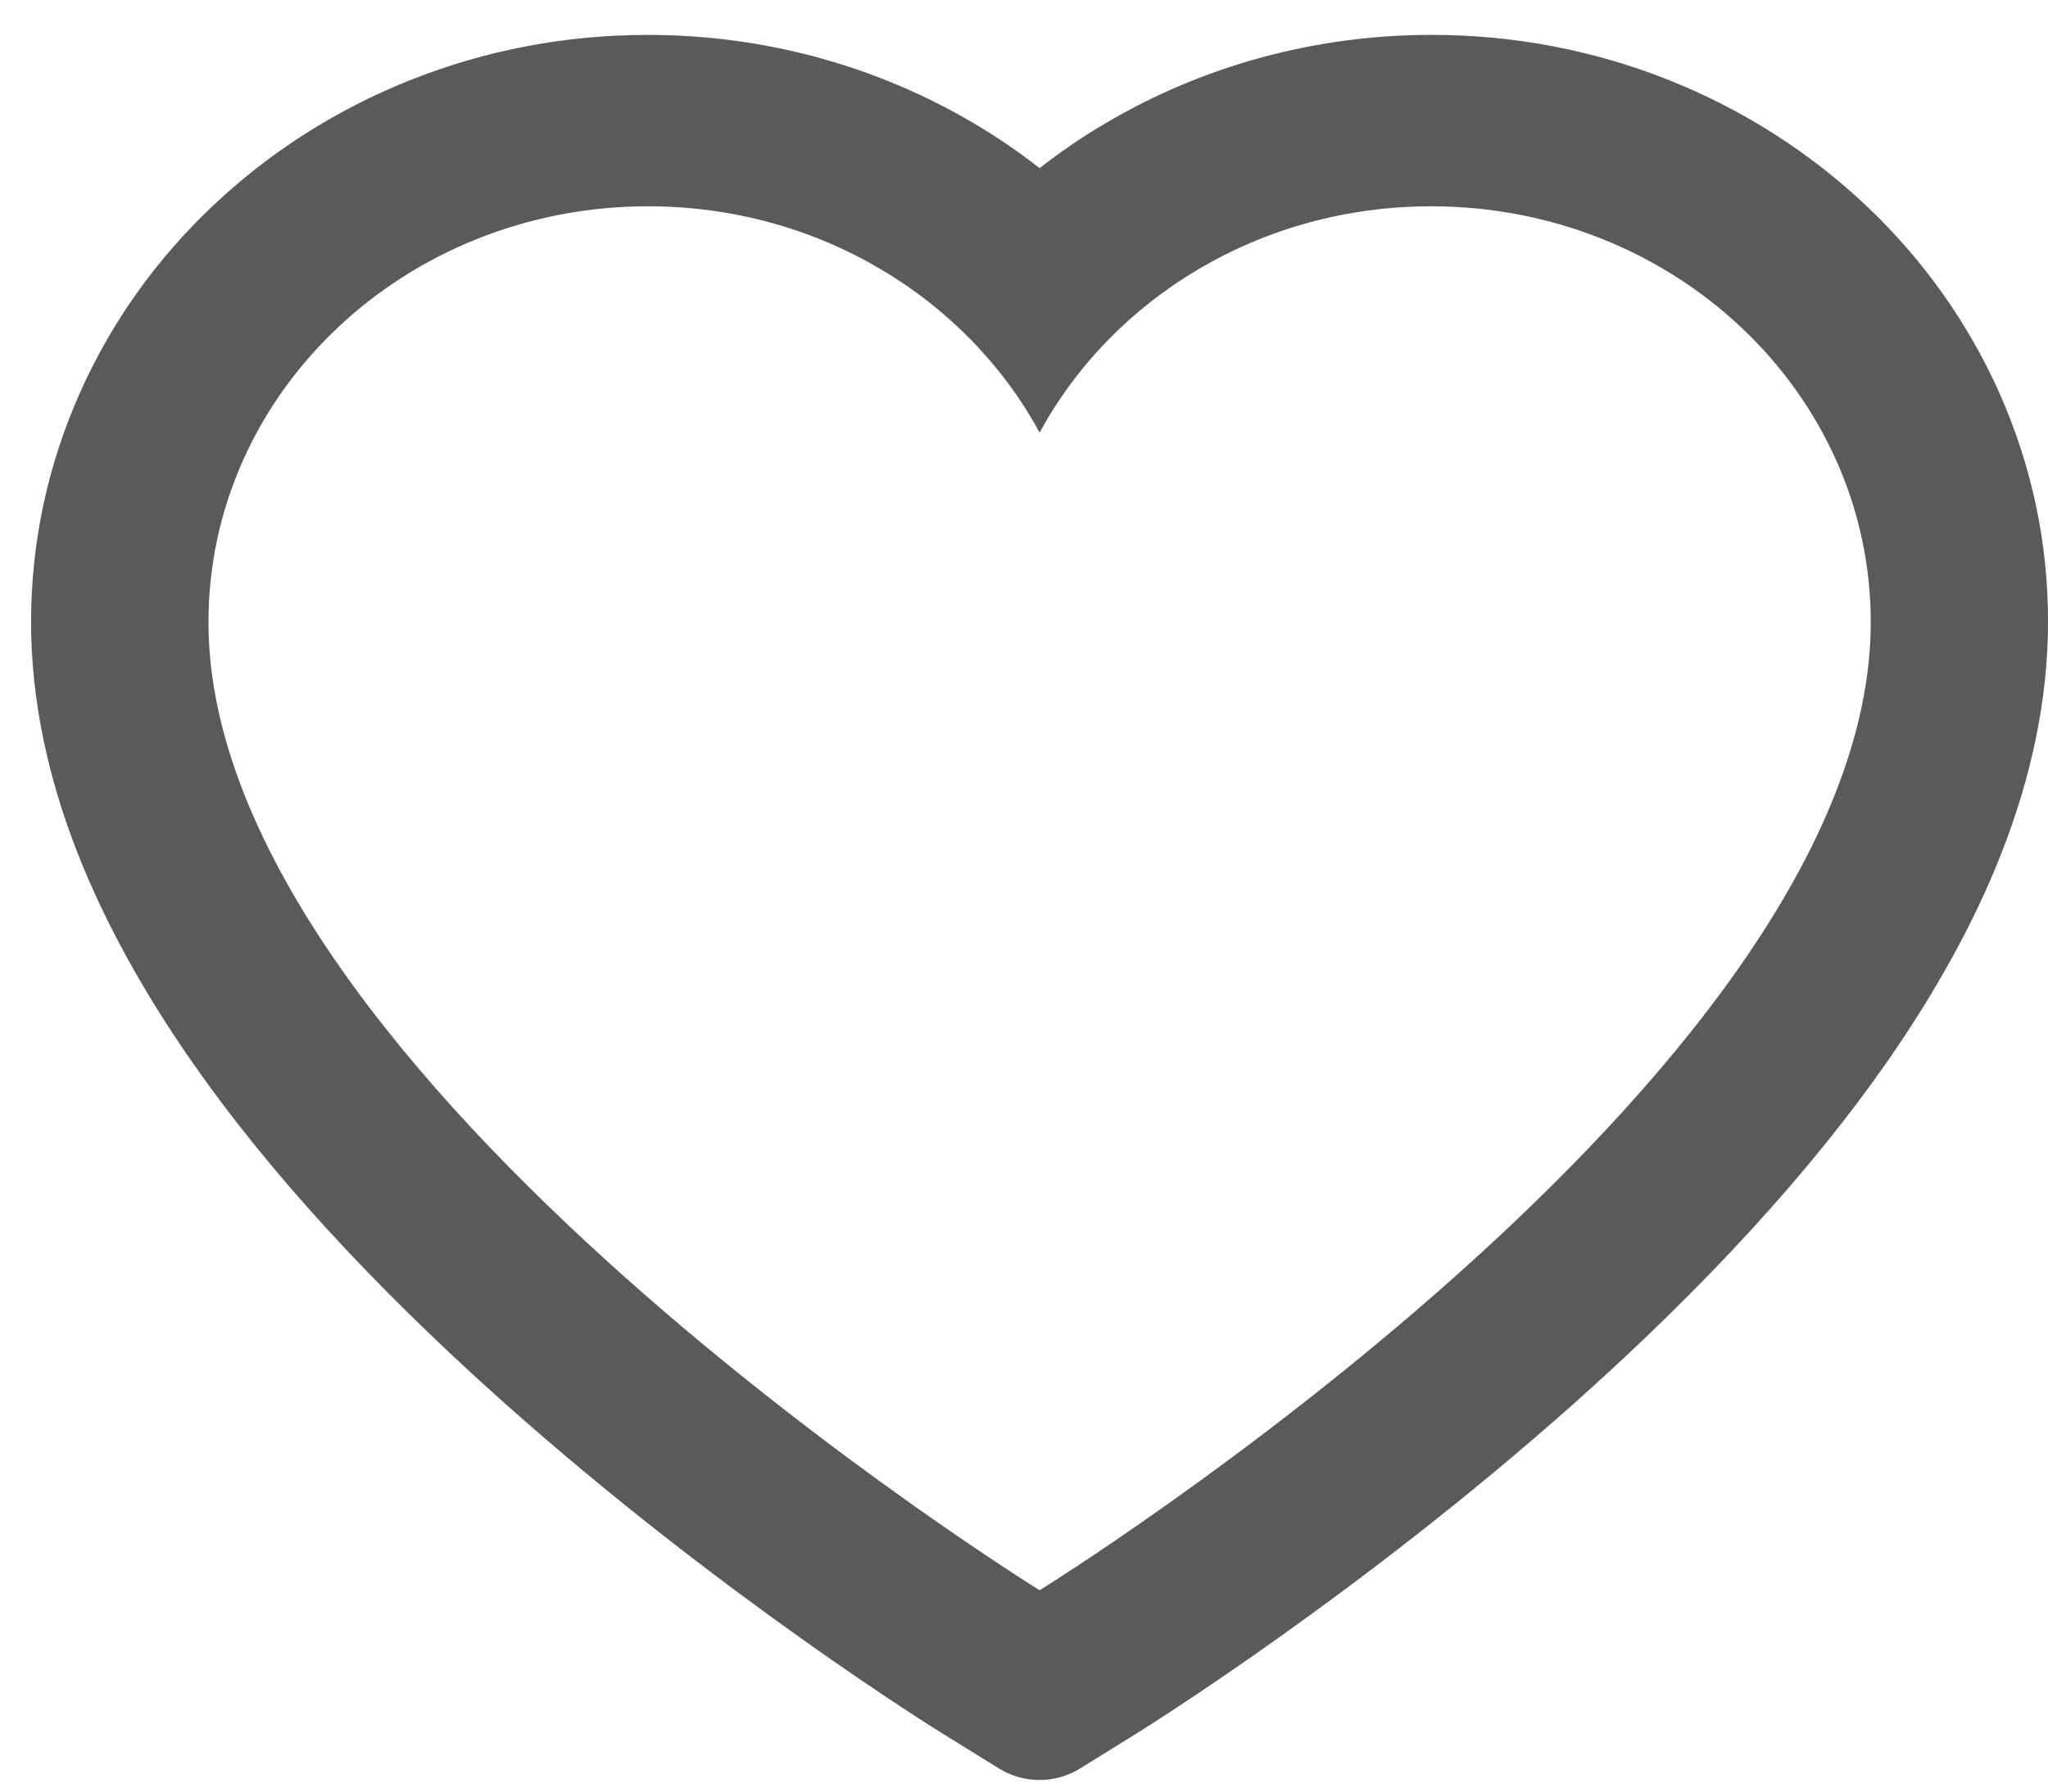
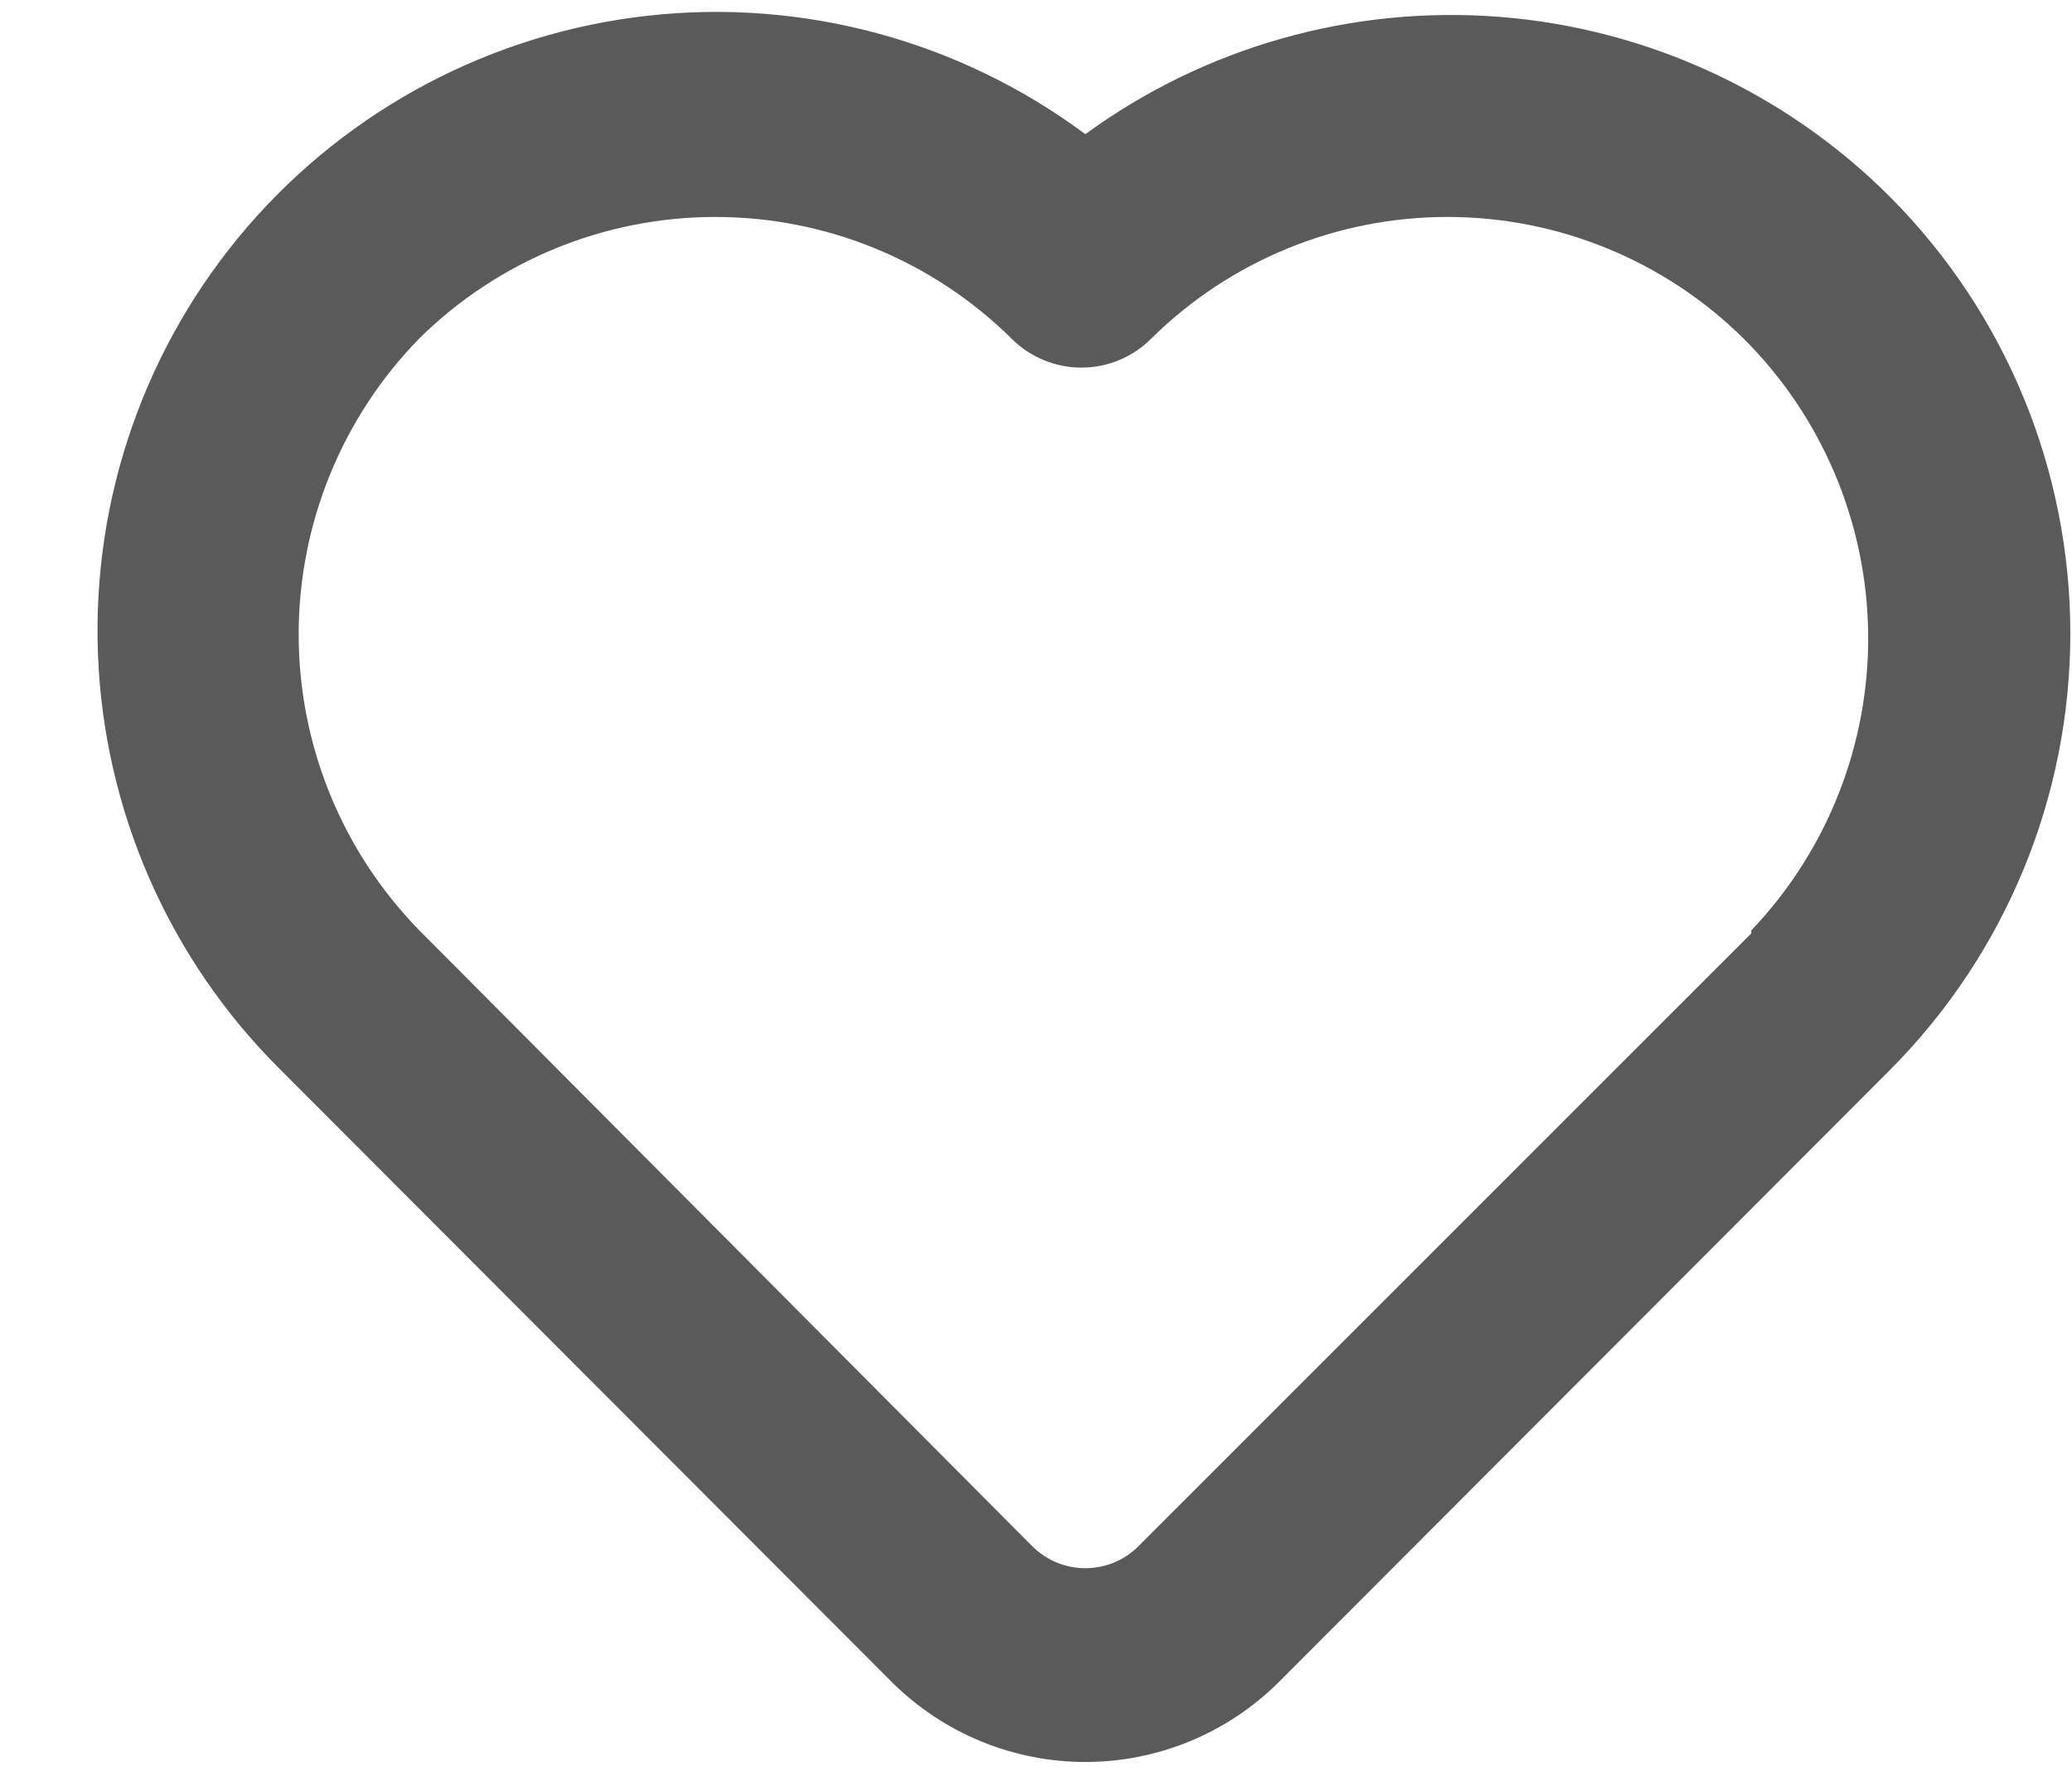
- <svg xmlns="http://www.w3.org/2000/svg" width="24" height="21" viewBox="0 0 24 21" fill="none">
-   <path d="M23.428 4.601C23.061 3.78 22.532 3.037 21.871 2.412C21.209 1.786 20.429 1.288 19.573 0.945C18.685 0.589 17.733 0.407 16.771 0.409C15.422 0.409 14.107 0.766 12.963 1.44C12.689 1.601 12.429 1.778 12.183 1.971C11.937 1.778 11.677 1.601 11.403 1.44C10.26 0.766 8.944 0.409 7.595 0.409C6.623 0.409 5.682 0.589 4.793 0.945C3.934 1.289 3.16 1.783 2.495 2.412C1.833 3.036 1.304 3.78 0.938 4.601C0.558 5.454 0.364 6.361 0.364 7.294C0.364 8.174 0.55 9.091 0.919 10.024C1.228 10.804 1.671 11.613 2.238 12.429C3.135 13.722 4.369 15.069 5.901 16.436C8.44 18.701 10.955 20.265 11.061 20.329L11.71 20.731C11.997 20.908 12.366 20.908 12.654 20.731L13.302 20.329C13.409 20.263 15.92 18.701 18.462 16.436C19.994 15.069 21.228 13.722 22.126 12.429C22.692 11.613 23.138 10.804 23.445 10.024C23.814 9.091 24 8.174 24 7.294C24.003 6.361 23.808 5.454 23.428 4.601ZM12.183 18.64C12.183 18.64 2.443 12.611 2.443 7.294C2.443 4.601 4.749 2.418 7.595 2.418C9.595 2.418 11.329 3.496 12.183 5.071C13.037 3.496 14.771 2.418 16.771 2.418C19.617 2.418 21.923 4.601 21.923 7.294C21.923 12.611 12.183 18.64 12.183 18.64Z" fill="#313131" fill-opacity="0.8" />
+ <svg xmlns="http://www.w3.org/2000/svg" width="21" height="18" viewBox="0 0 21 18" fill="none">
+   <path d="M19.16 2C18.1 0.937 16.695 0.289 15.199 0.171C13.702 0.054 12.213 0.475 11 1.36C9.728 0.414 8.144 -0.016 6.568 0.159C4.992 0.334 3.541 1.099 2.506 2.301C1.472 3.502 0.931 5.051 0.993 6.636C1.055 8.22 1.715 9.723 2.84 10.84L9.05 17.06C9.57 17.572 10.271 17.859 11 17.859C11.73 17.859 12.43 17.572 12.95 17.06L19.16 10.84C20.328 9.665 20.983 8.076 20.983 6.42C20.983 4.764 20.328 3.175 19.16 2ZM17.75 9.46L11.54 15.67C11.47 15.741 11.386 15.798 11.293 15.837C11.2 15.875 11.101 15.895 11 15.895C10.9 15.895 10.8 15.875 10.708 15.837C10.615 15.798 10.531 15.741 10.46 15.67L4.25 9.43C3.466 8.628 3.027 7.551 3.027 6.43C3.027 5.309 3.466 4.232 4.25 3.43C5.049 2.641 6.127 2.199 7.25 2.199C8.373 2.199 9.451 2.641 10.25 3.43C10.343 3.524 10.454 3.598 10.576 3.649C10.698 3.7 10.828 3.726 10.96 3.726C11.092 3.726 11.223 3.7 11.345 3.649C11.467 3.598 11.577 3.524 11.67 3.43C12.469 2.641 13.547 2.199 14.67 2.199C15.793 2.199 16.871 2.641 17.67 3.43C18.465 4.221 18.919 5.292 18.934 6.414C18.949 7.535 18.524 8.618 17.75 9.43V9.46Z" fill="#313131" fill-opacity="0.8" />
</svg>
